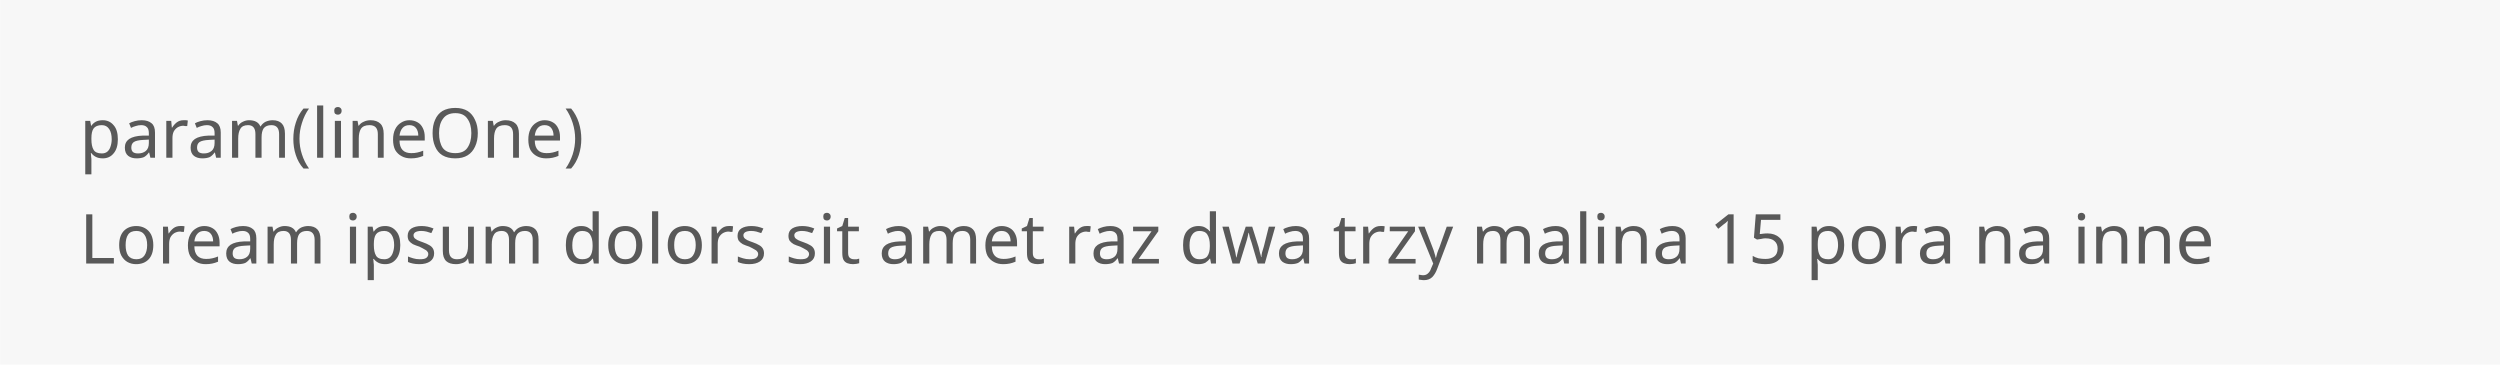
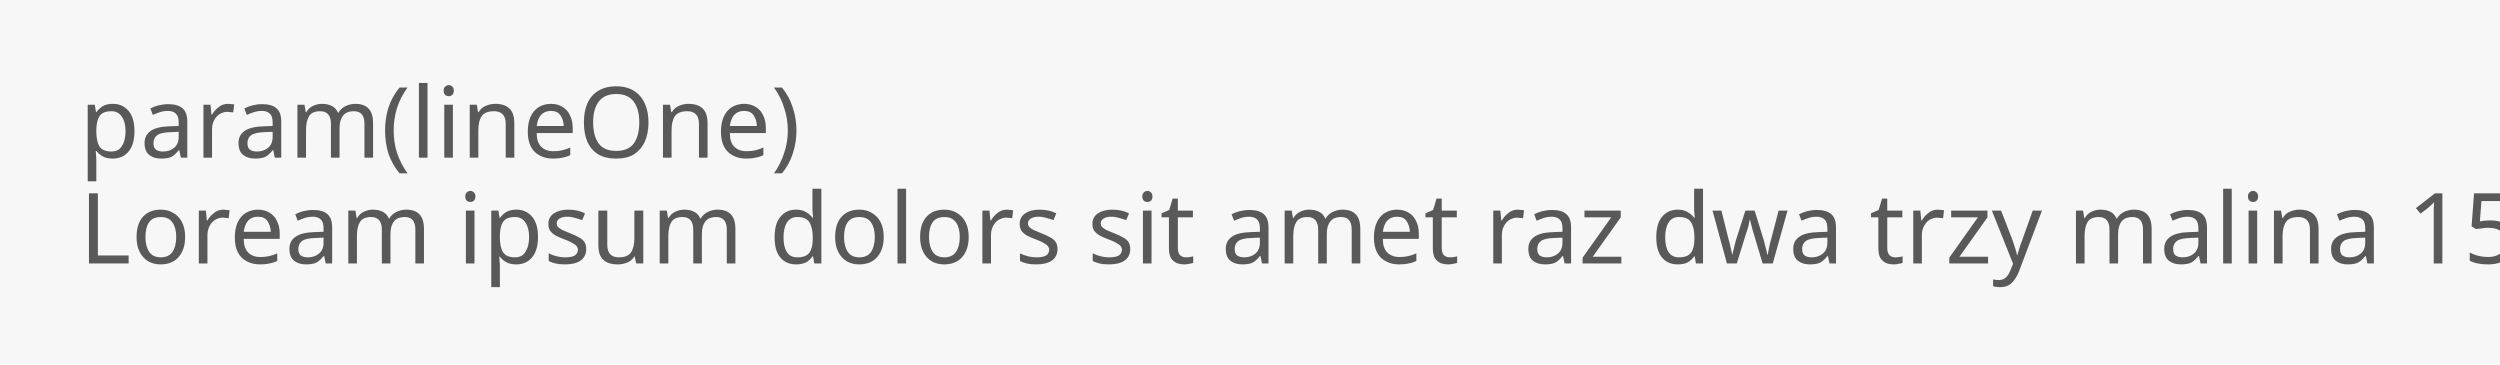
<svg xmlns="http://www.w3.org/2000/svg" width="480" height="70" viewBox="0 0 127 18.521" version="1.1" id="svg8">
  <defs id="defs2" />
  <g id="layer1" transform="translate(0,-278.4792)">
    <g id="notification" transform="translate(-5.55625,47.4927)" style="opacity:0.65">
      <rect y="230.986" x="5.556" height="18.521" width="127" id="rect933" style="opacity:1;fill:#f3f3f3;fill-opacity:1;stroke:none;stroke-width:0.665;stroke-miterlimit:4;stroke-dasharray:none;stroke-opacity:1" />
-       <text id="message" y="237.998" x="9.591" style="font-style:normal;font-weight:normal;font-size:3.5px;line-height:1.25;font-family:sans-serif;letter-spacing:0px;word-spacing:0px;fill:#000000;fill-opacity:1;stroke:none;stroke-width:0.265" xml:space="preserve">
+       <text id="message" y="237.998" x="9.591" style="font-style:normal;font-weight:normal;font-size:5px;line-height:1.25;font-family:sans-serif;letter-spacing:0px;word-spacing:0px;fill:#000000;fill-opacity:1;stroke:none;stroke-width:0.265" xml:space="preserve">
        <tspan y="237.998" dy="1" x="9.591" style="stroke-width:0.2" id="msg1">param(lineOne)</tspan>
        <tspan y="242.373" dy="2" id="msg2" style="stroke-width:0.2" x="9.591">Loream ipsum dolors sit amet raz dwa trzy malina 15 pora na inne</tspan>
      </text>
    </g>
  </g>
</svg>
